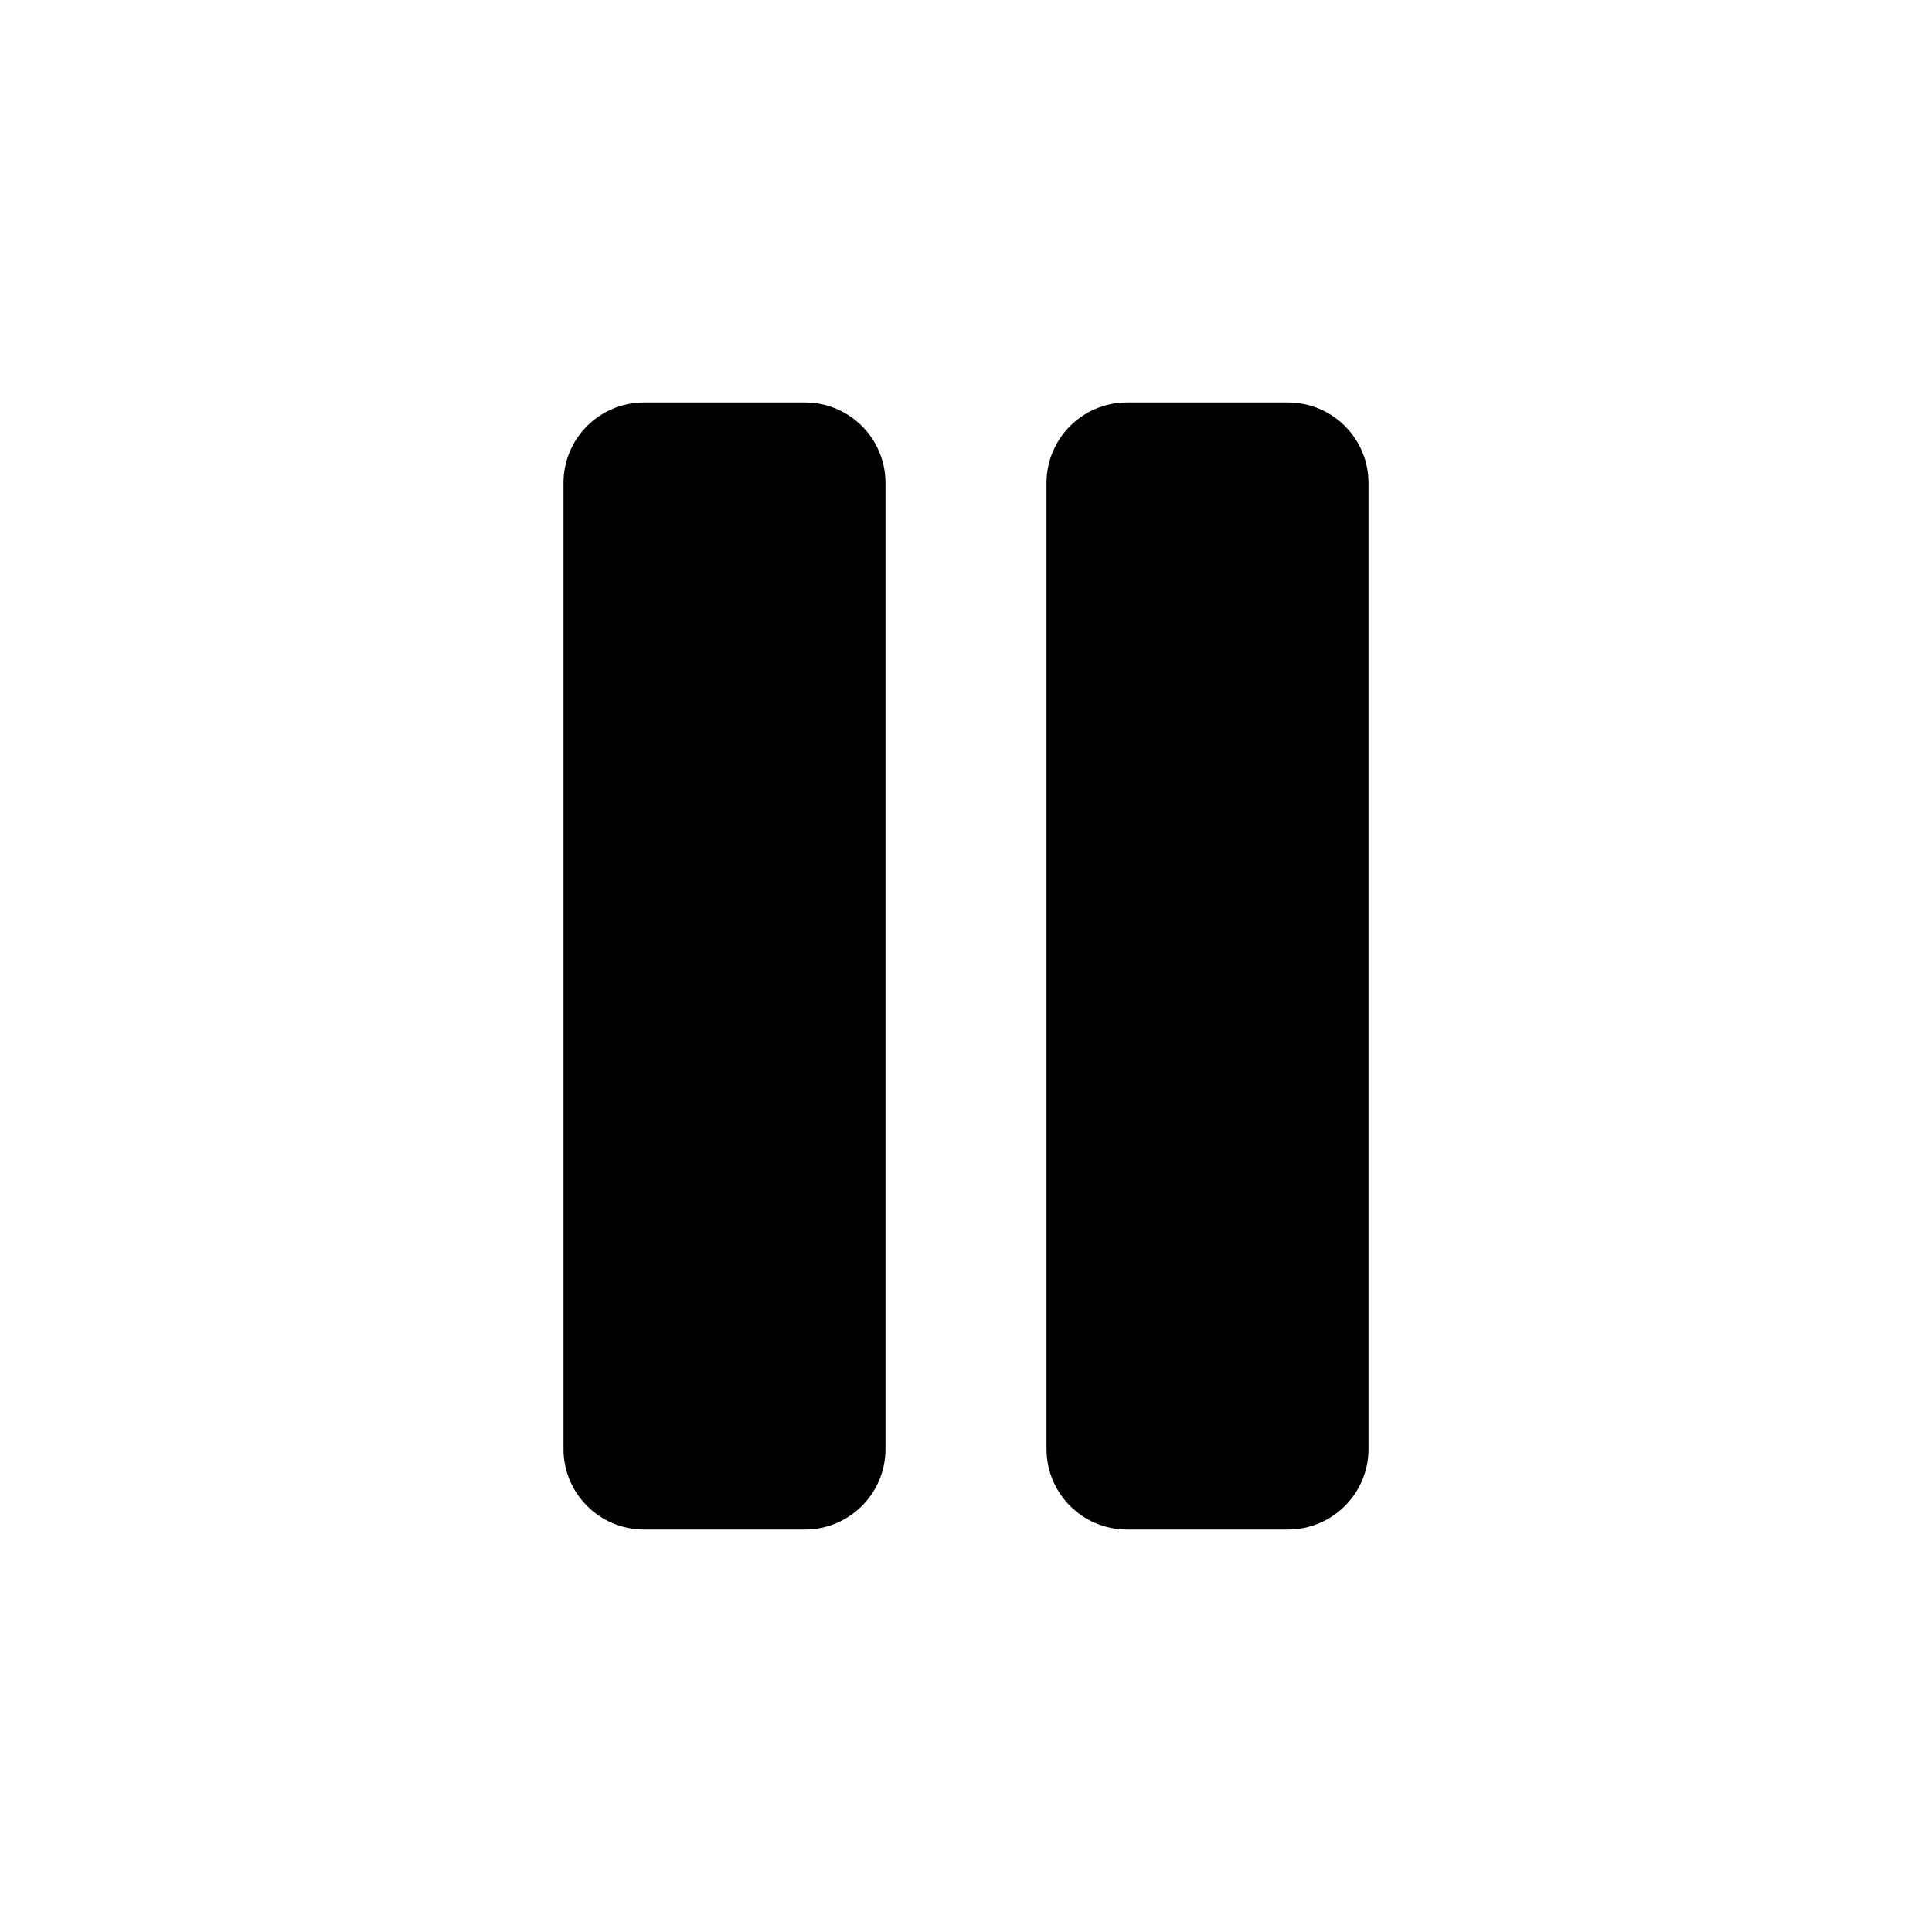
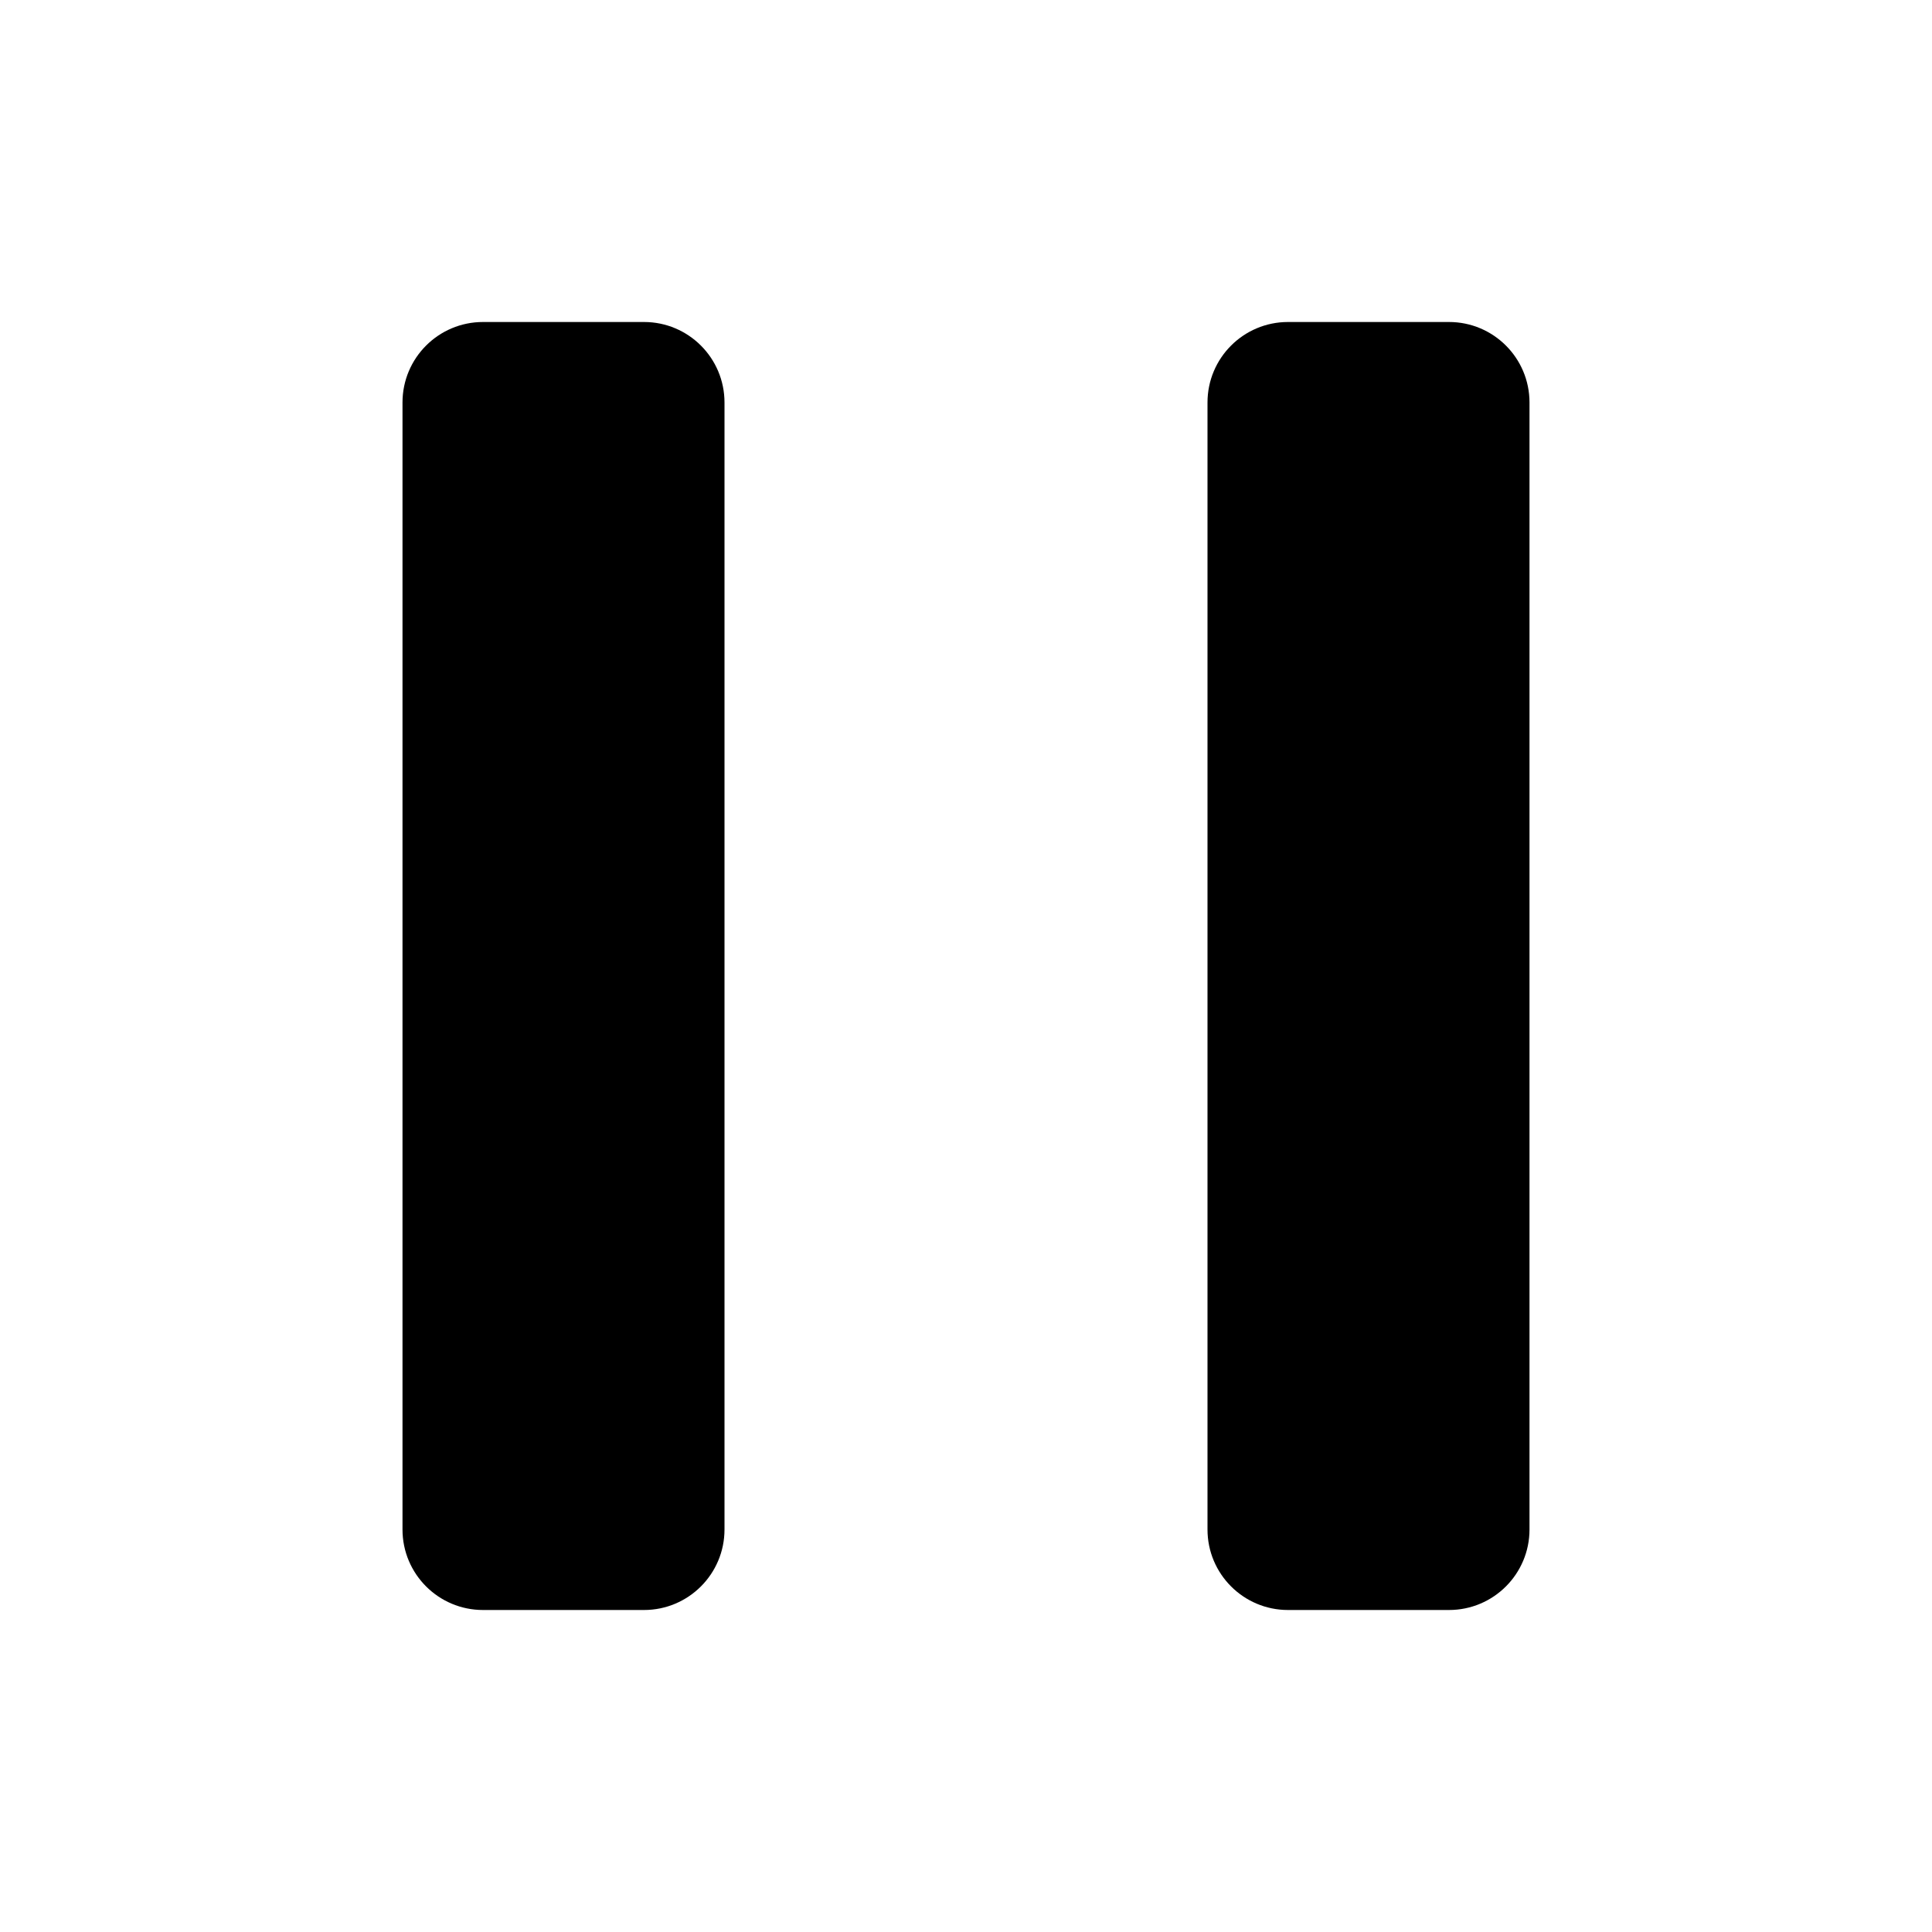
<svg width="24" height="24" viewBox="0 0 24 24">
-   <g fill="currentColor" fill-rule="evenodd">
-     <rect x="7" y="5" width="4" height="14" rx="1" />
-     <rect x="13" y="5" width="4" height="14" rx="1" />
-   </g>
+   <path d="M6 4h2a1 1 0 0 1 1 1v14a1 1 0 0 1-1 1H6a1 1 0 0 1-1-1V5a1 1 0 0 1 1-1zm10 0h2a1 1 0 0 1 1 1v14a1 1 0 0 1-1 1h-2a1 1 0 0 1-1-1V5a1 1 0 0 1 1-1z" fill="currentColor" fill-rule="evenodd" />
</svg>
